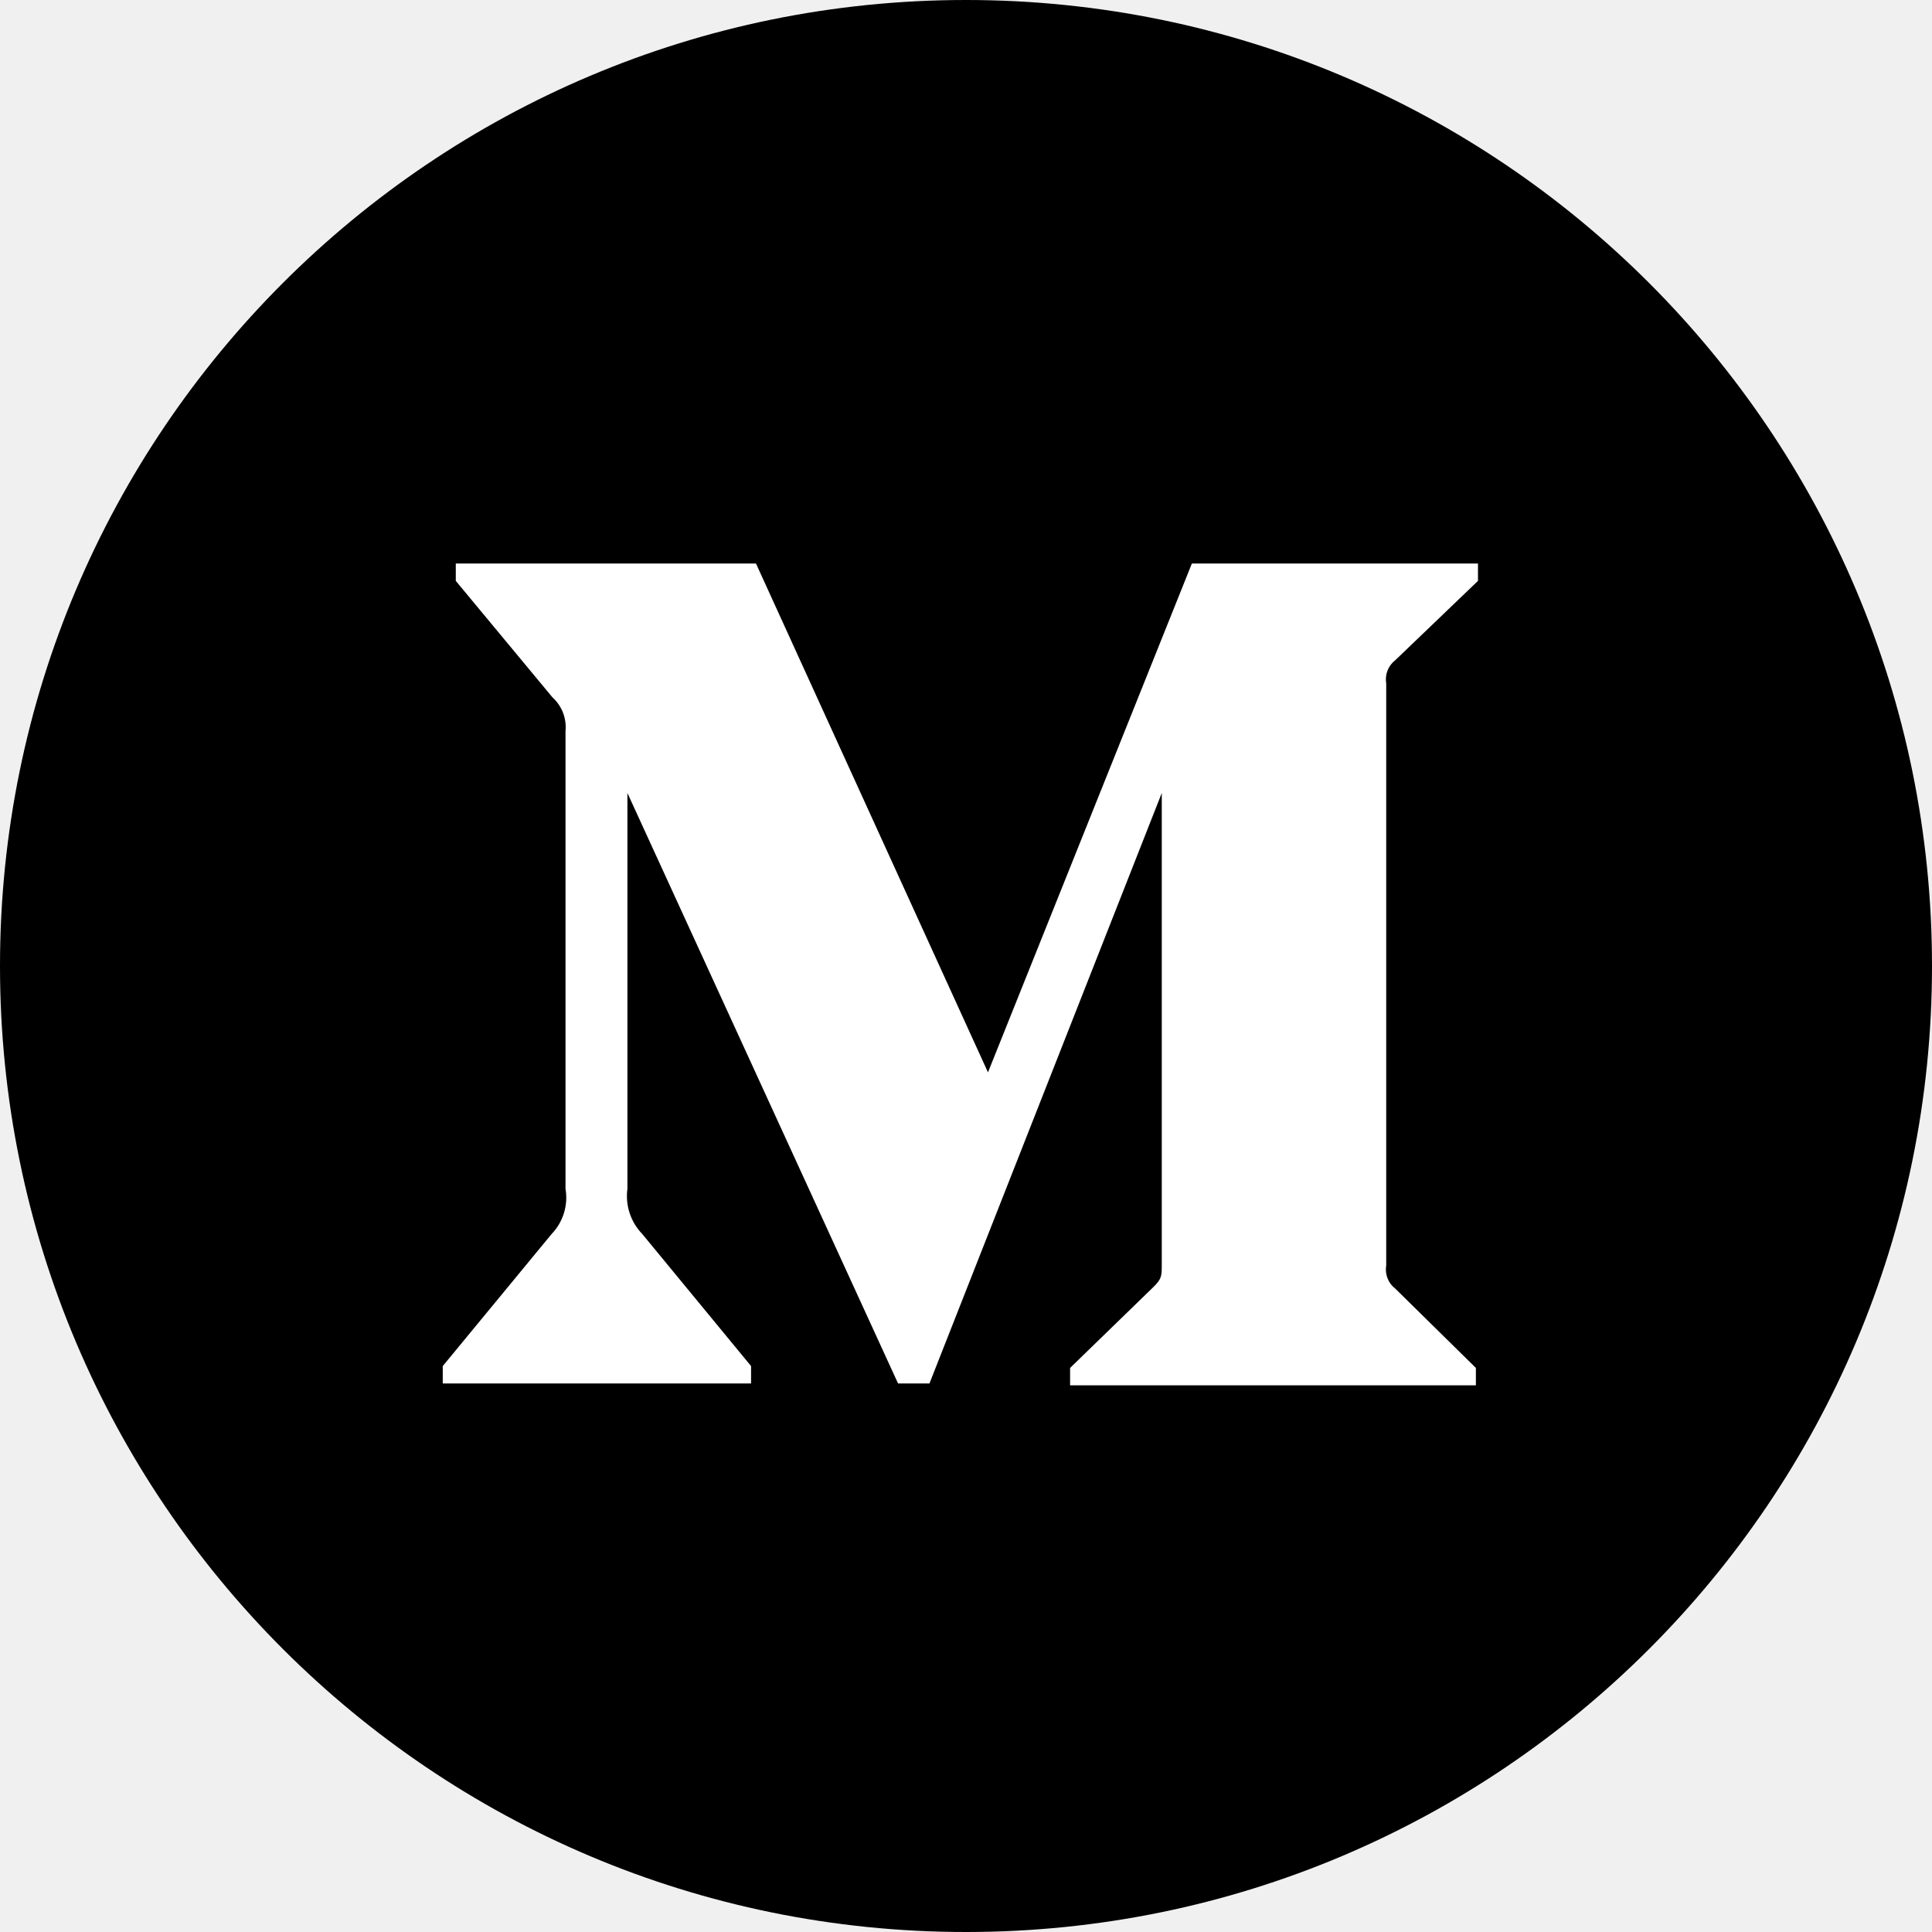
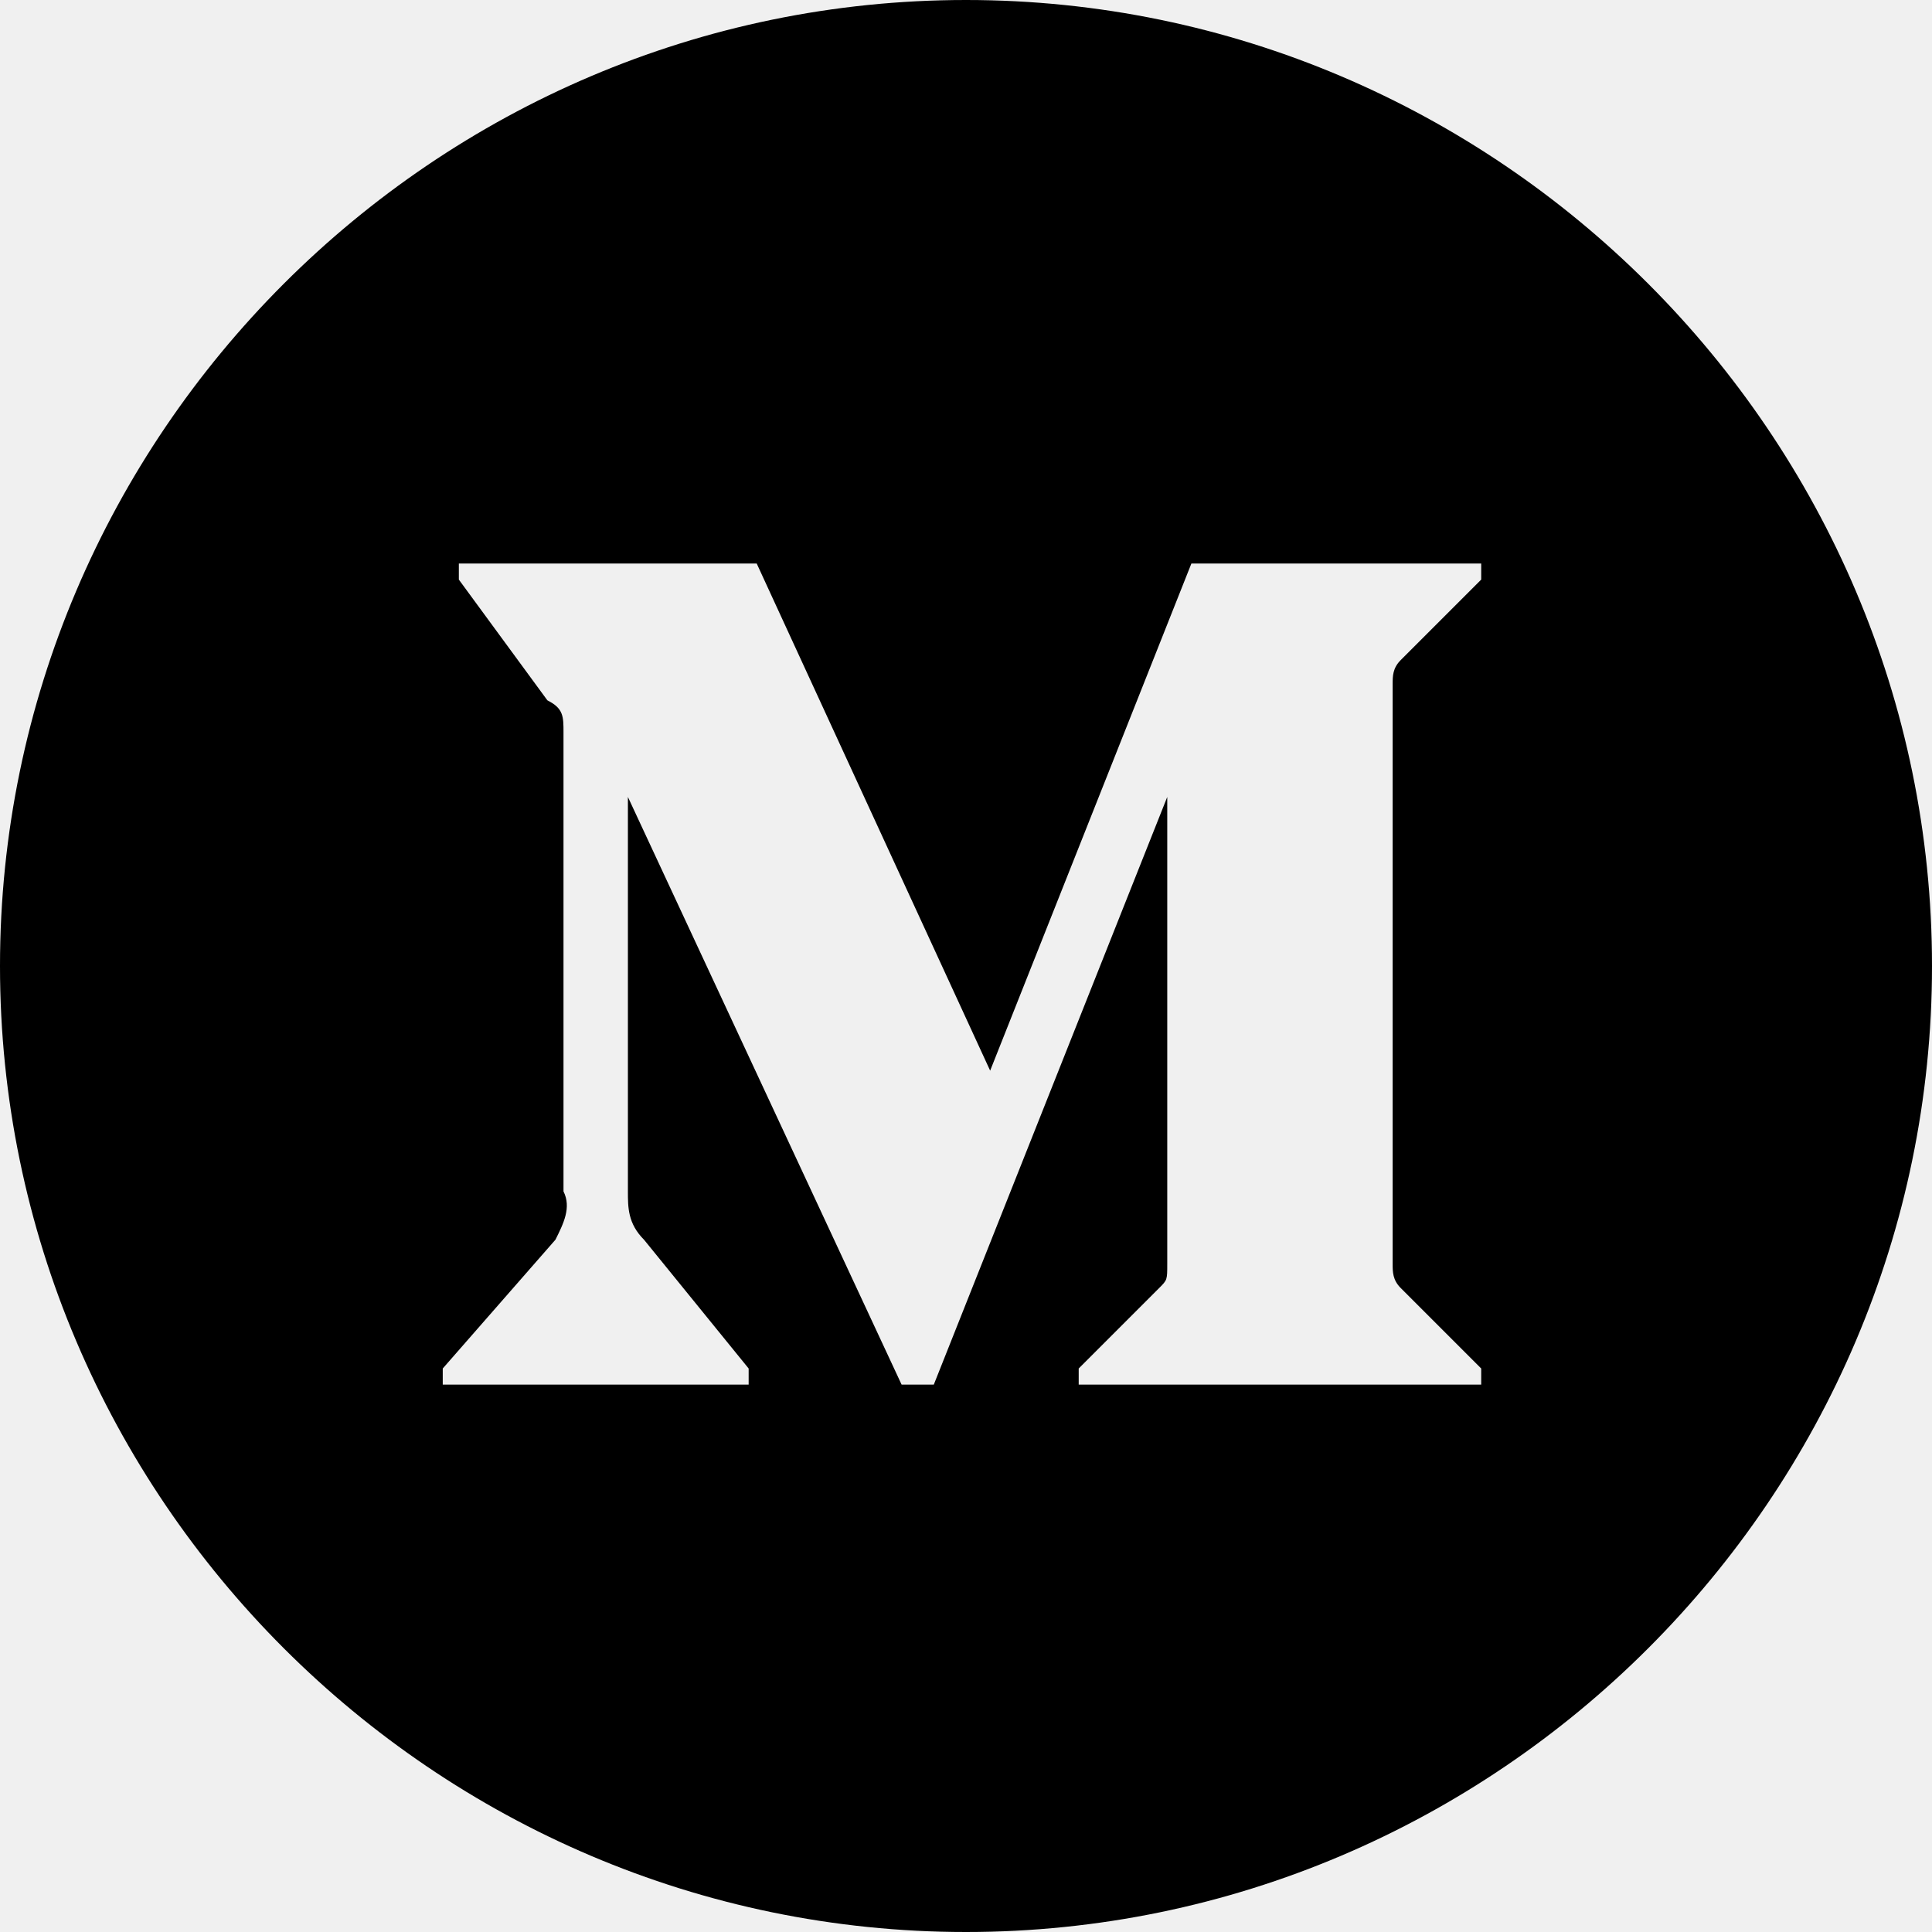
- <svg xmlns="http://www.w3.org/2000/svg" viewBox="0 0 24 24">
-   <defs>
-     <style>
-     
-       .cls-2 {
-         fill: #fff;
-         fill-rule: evenodd;
-       }
-     </style>
-   </defs>
-   <g id="Group_9544" data-name="Group 9544" transform="translate(10312 -4410)">
-     <circle id="Ellipse_1312" data-name="Ellipse 1312" class="cls-1" cx="12" cy="12" r="12" transform="translate(-10312 4410)" />
-     <path id="iconmonstr-medium-1" class="cls-2" d="M1.525,5.083a.5.5,0,0,0-.162-.42L.162,3.216V3H3.891L6.773,9.321,9.306,3h3.554v.216L11.834,4.2a.3.3,0,0,0-.114.288v7.233a.3.3,0,0,0,.114.288l1,.984v.216H7.793v-.216l1.039-1.009c.1-.1.1-.132.1-.288V5.851L6.046,13.186h-.39L2.294,5.851v4.916a.678.678,0,0,0,.186.564L3.83,12.97v.216H0V12.97l1.351-1.639a.653.653,0,0,0,.174-.564V5.083Z" transform="translate(-10306.5 4414)" />
-   </g>
+ <svg xmlns="http://www.w3.org/2000/svg" version="1.1" id="Слой_1" x="0px" y="0px" viewBox="0 0 24 24" style="enable-background:new 0 0 24 24;" xml:space="preserve">
+   <path d="M12,0C5.4,0,0,5.4,0,12s5.4,12,12,12s12-5.4,12-12S18.6,0,12,0z M18.4,7.2l-1,1c-0.1,0.1-0.1,0.2-0.1,0.3v7.2  c0,0.1,0,0.2,0.1,0.3l1,1v0.2h-5V17l1-1c0.1-0.1,0.1-0.1,0.1-0.3V9.9l-2.9,7.3h-0.4L7.8,9.9v4.9c0,0.2,0,0.4,0.2,0.6L9.3,17v0.2H5.5  V17l1.4-1.6C7,15.2,7.1,15,7,14.8V9.1c0-0.2,0-0.3-0.2-0.4L5.7,7.2V7h3.7l2.9,6.3L14.8,7h3.6V7.2z" />
</svg>
